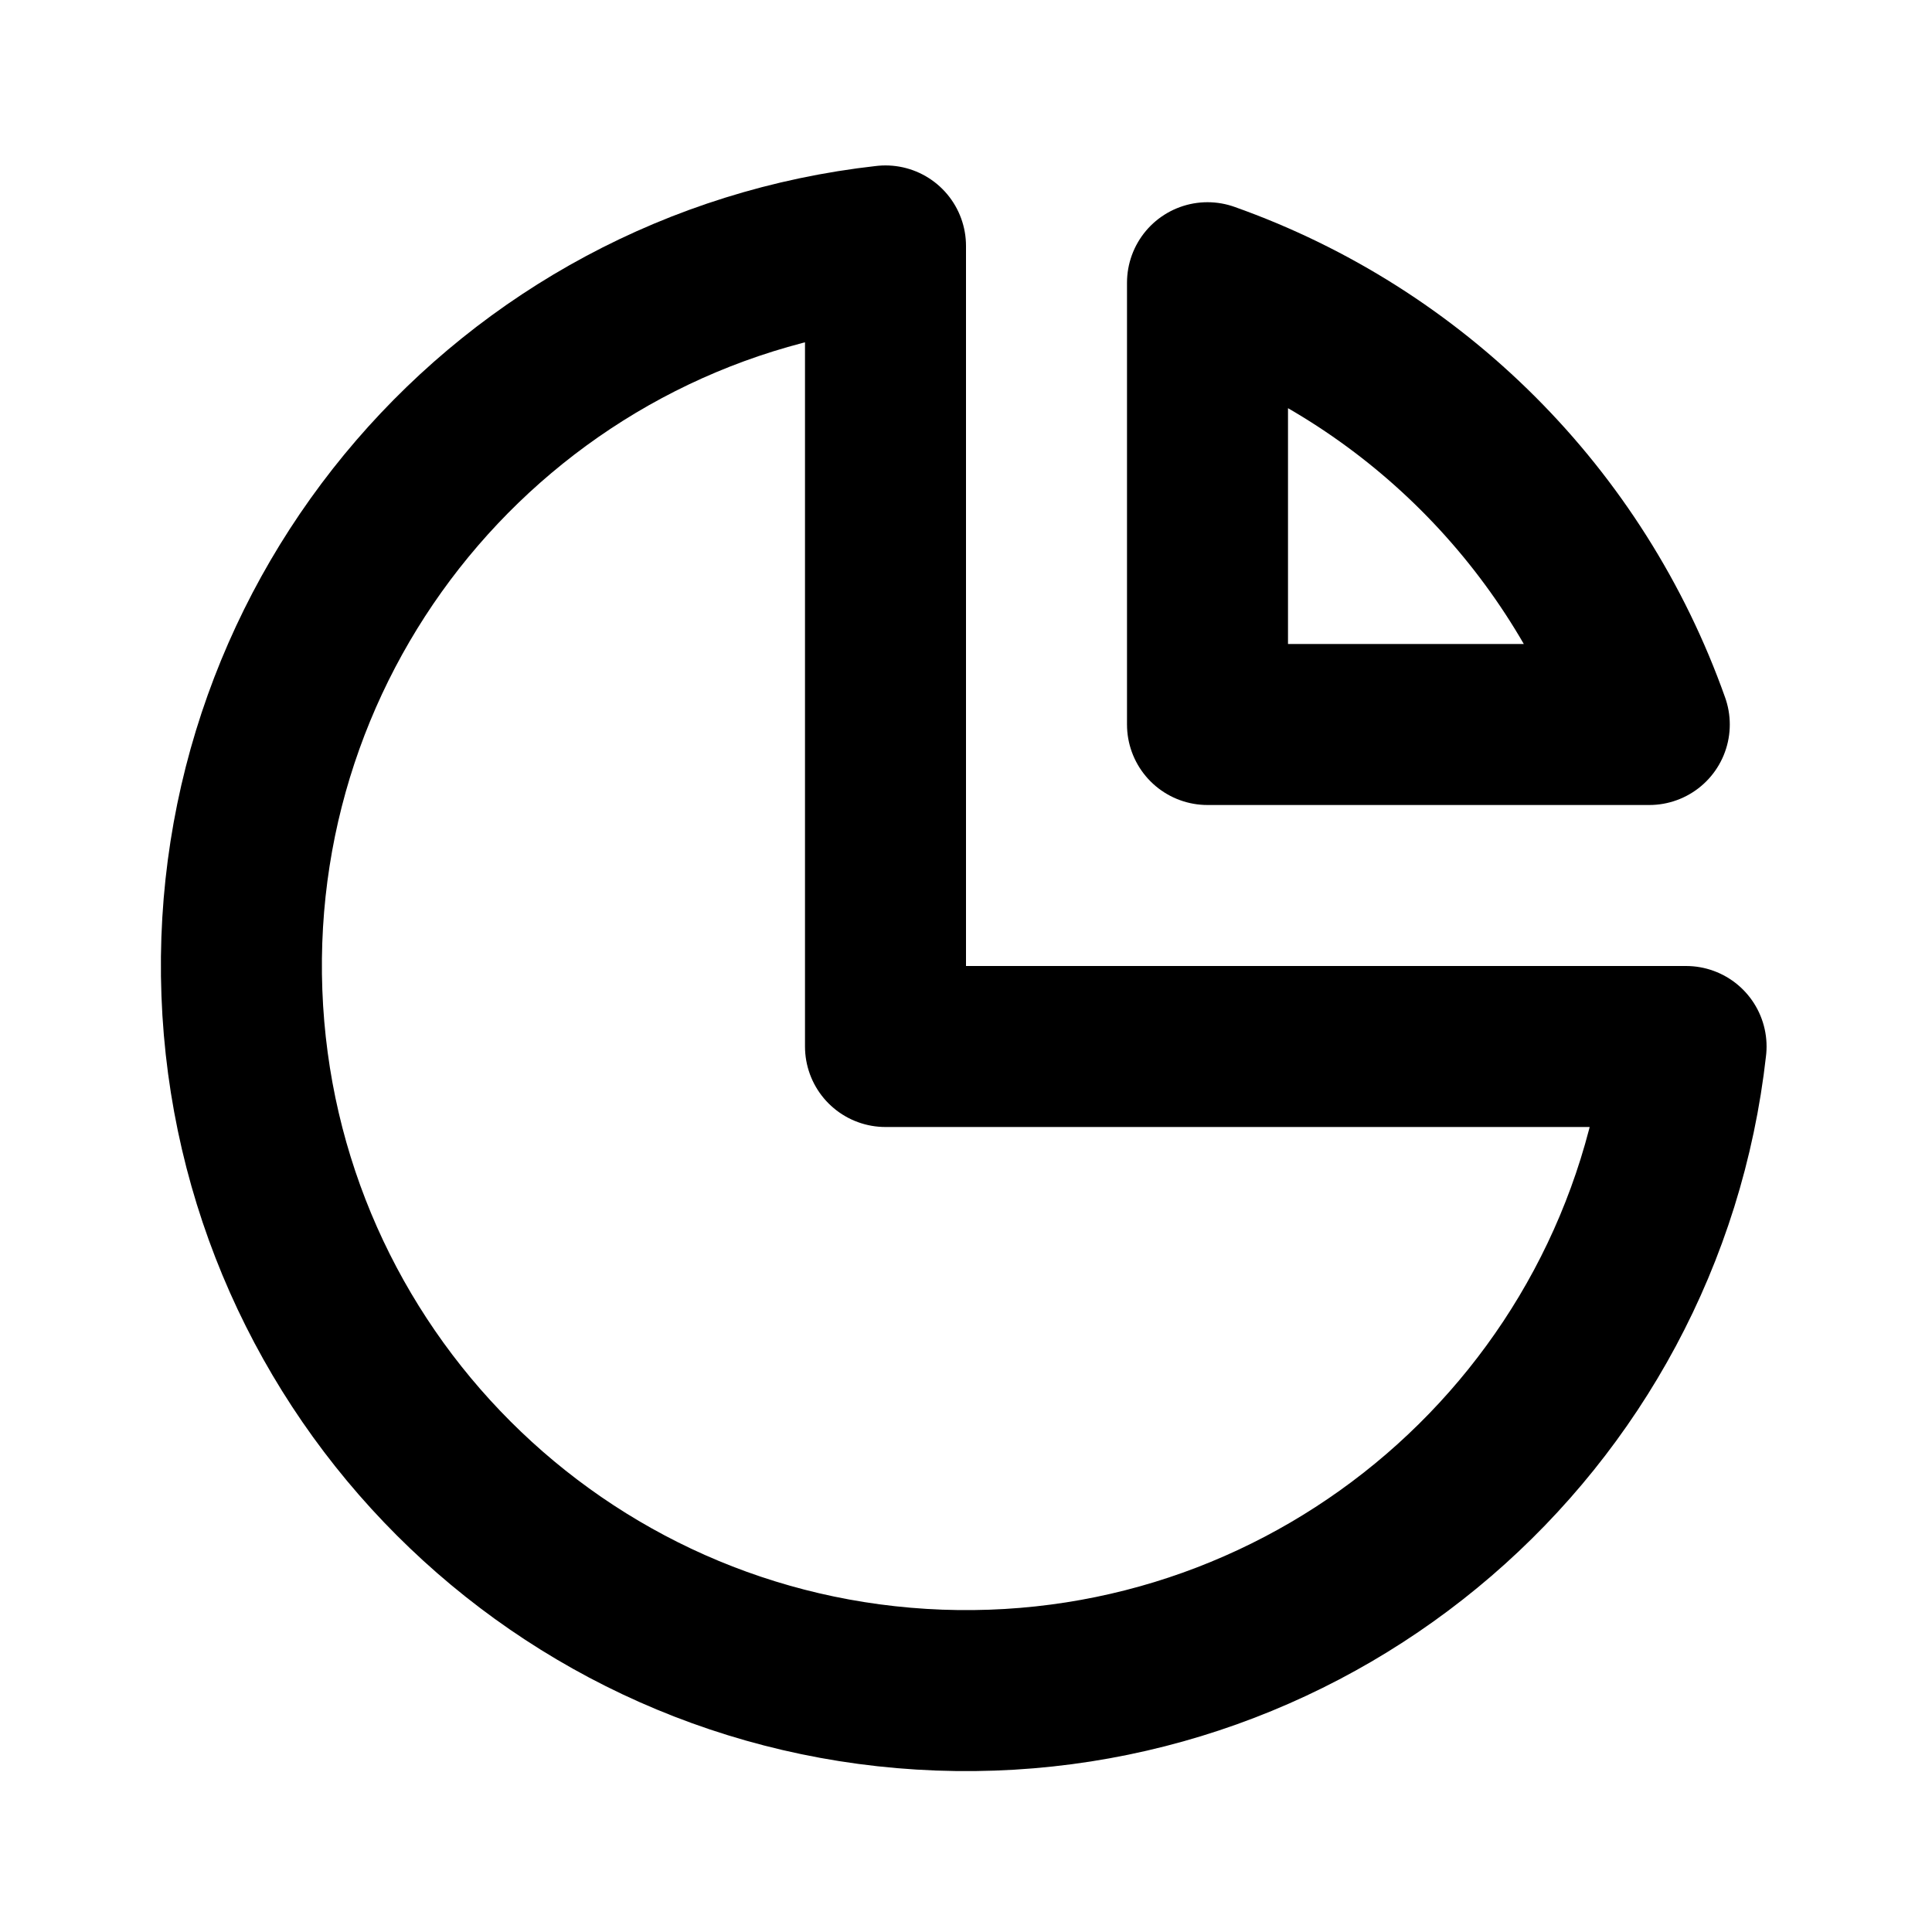
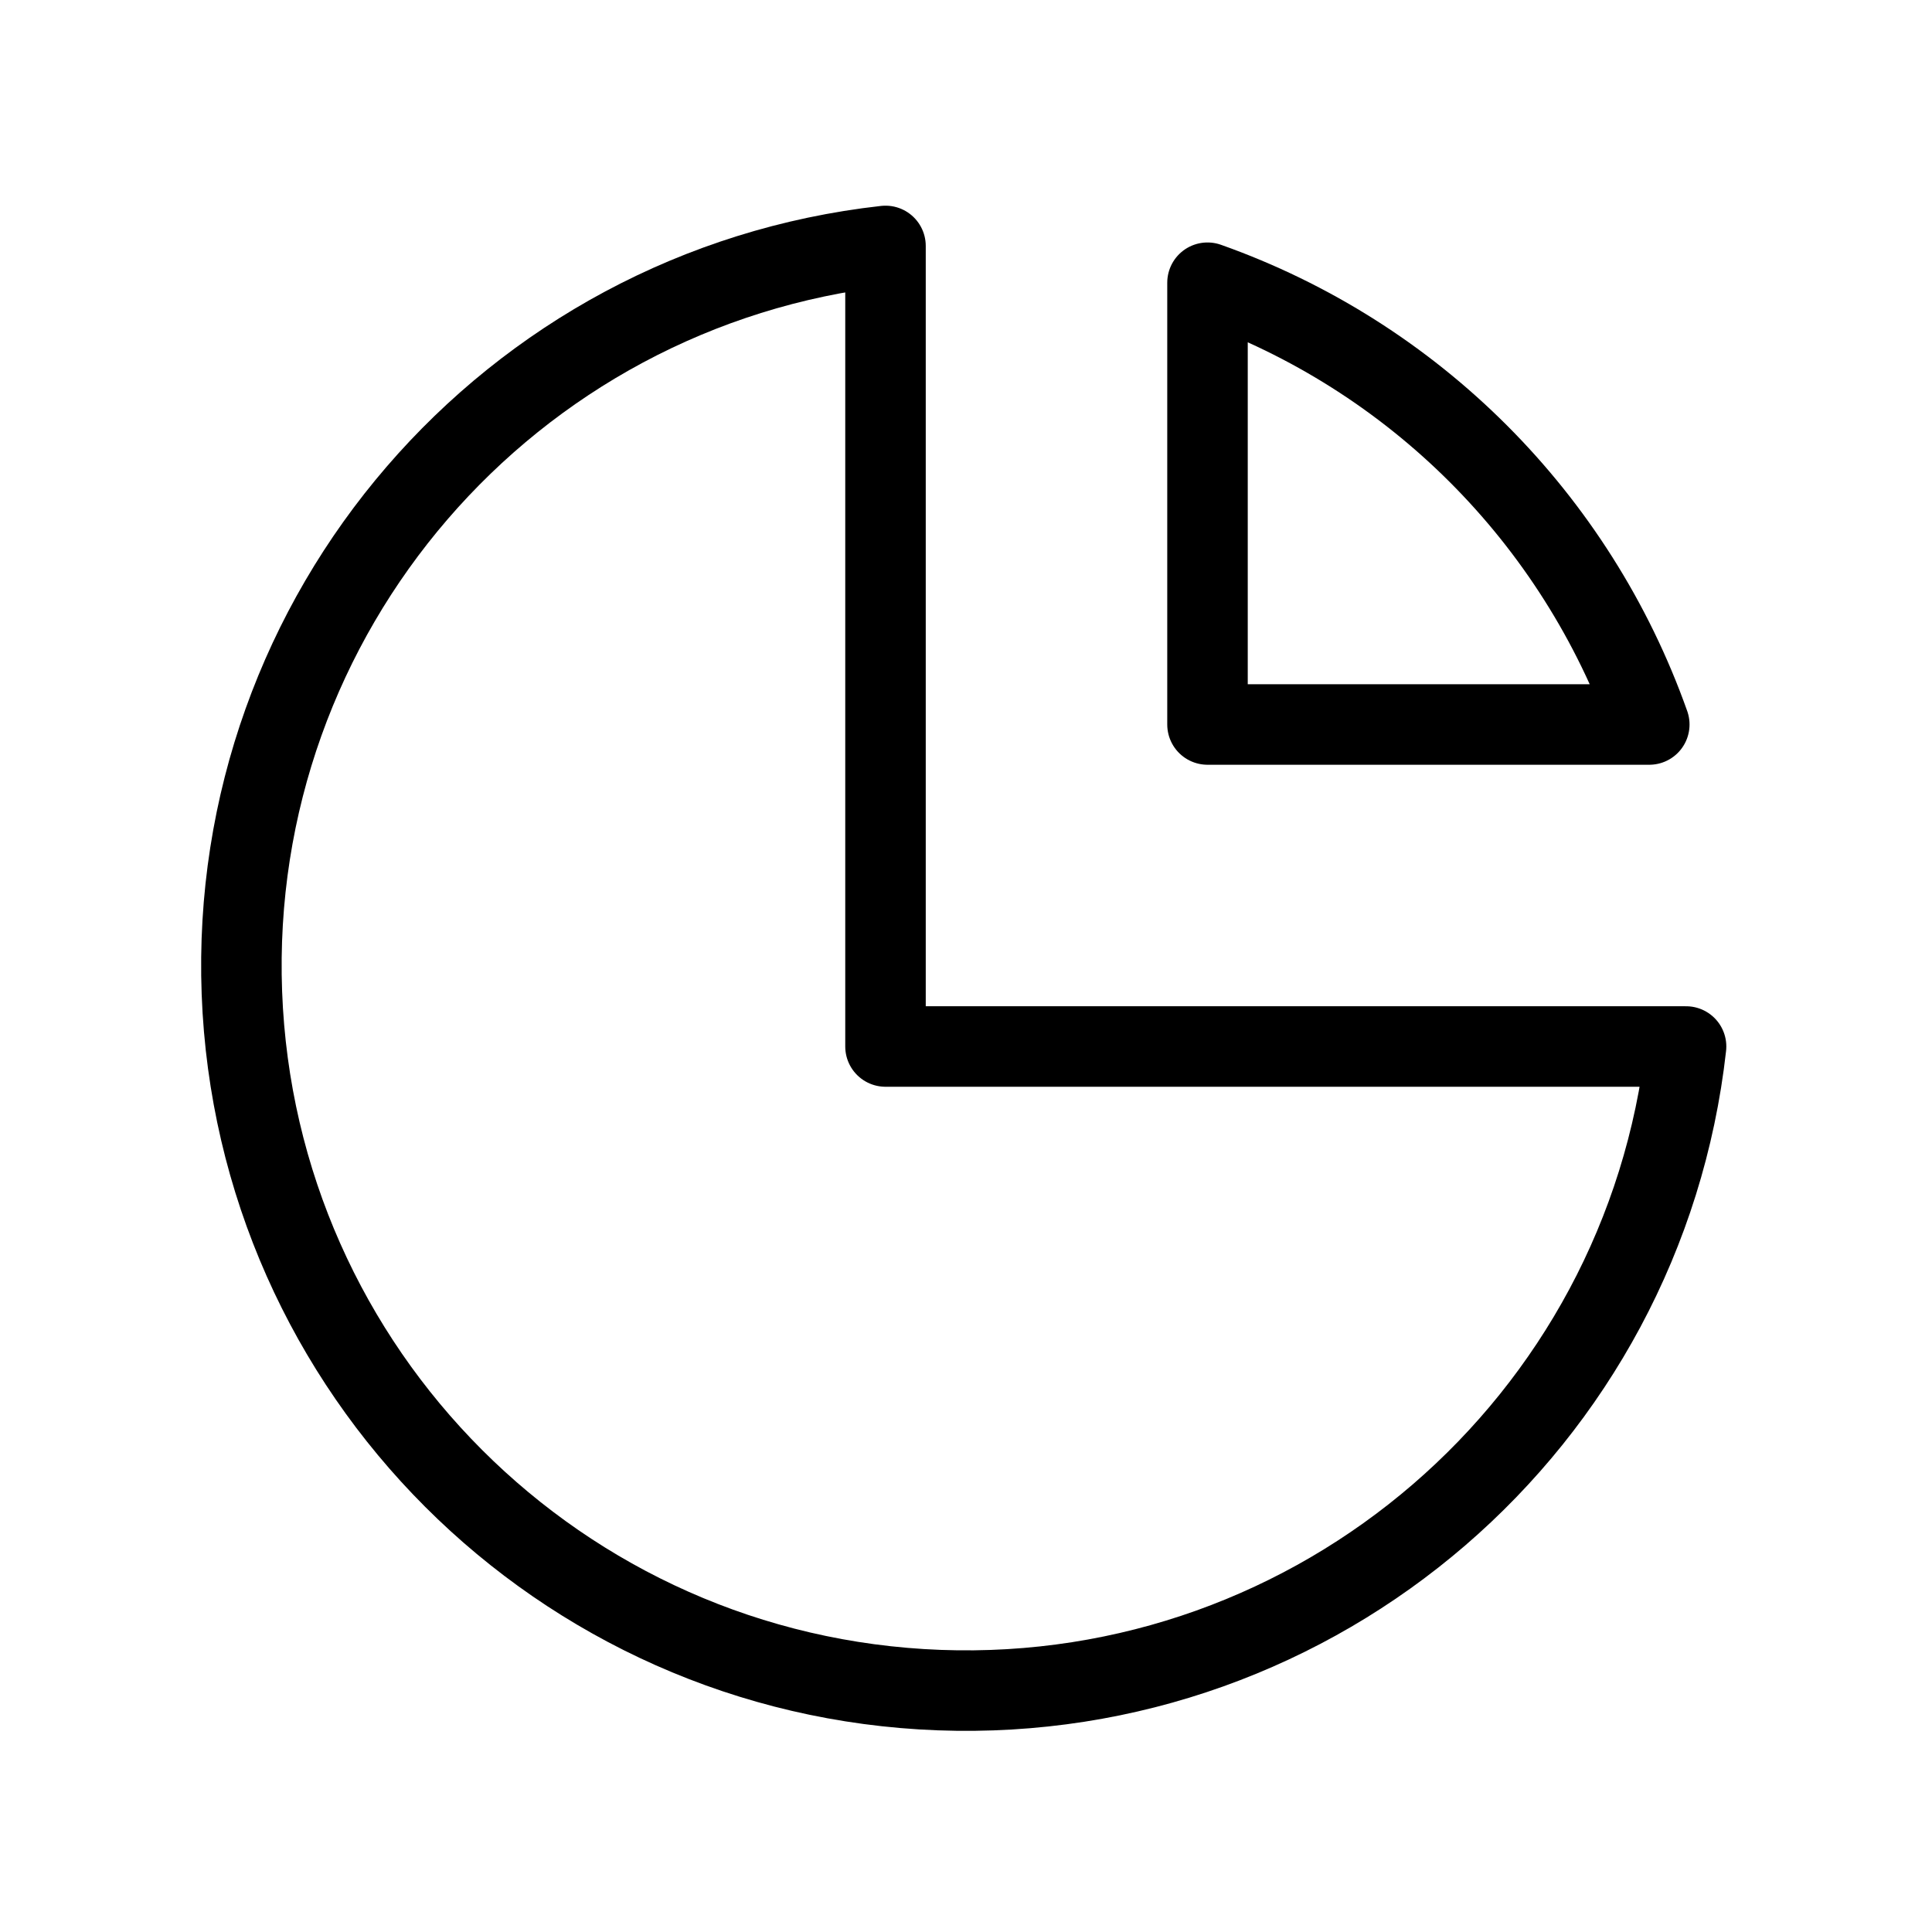
<svg xmlns="http://www.w3.org/2000/svg" fill="none" viewBox="0 0 24 24" stroke="currentColor">
-   <path stroke-linecap="round" stroke-linejoin="round" stroke-width="2" d="M11 3.055A9.001 9.001 0 1020.945 13H11V3.055z" />
-   <path stroke-linecap="round" stroke-linejoin="round" stroke-width="2" d="M20.488 9H15V3.512A9.025 9.025 0 0120.488 9z" />
+   <path stroke-linecap="round" stroke-linejoin="round" d="M11 3.055A9.001 9.001 0 1020.945 13H11V3.055z" />
+   <path stroke-linecap="round" stroke-linejoin="round" d="M20.488 9H15V3.512A9.025 9.025 0 0120.488 9z" />
</svg>
